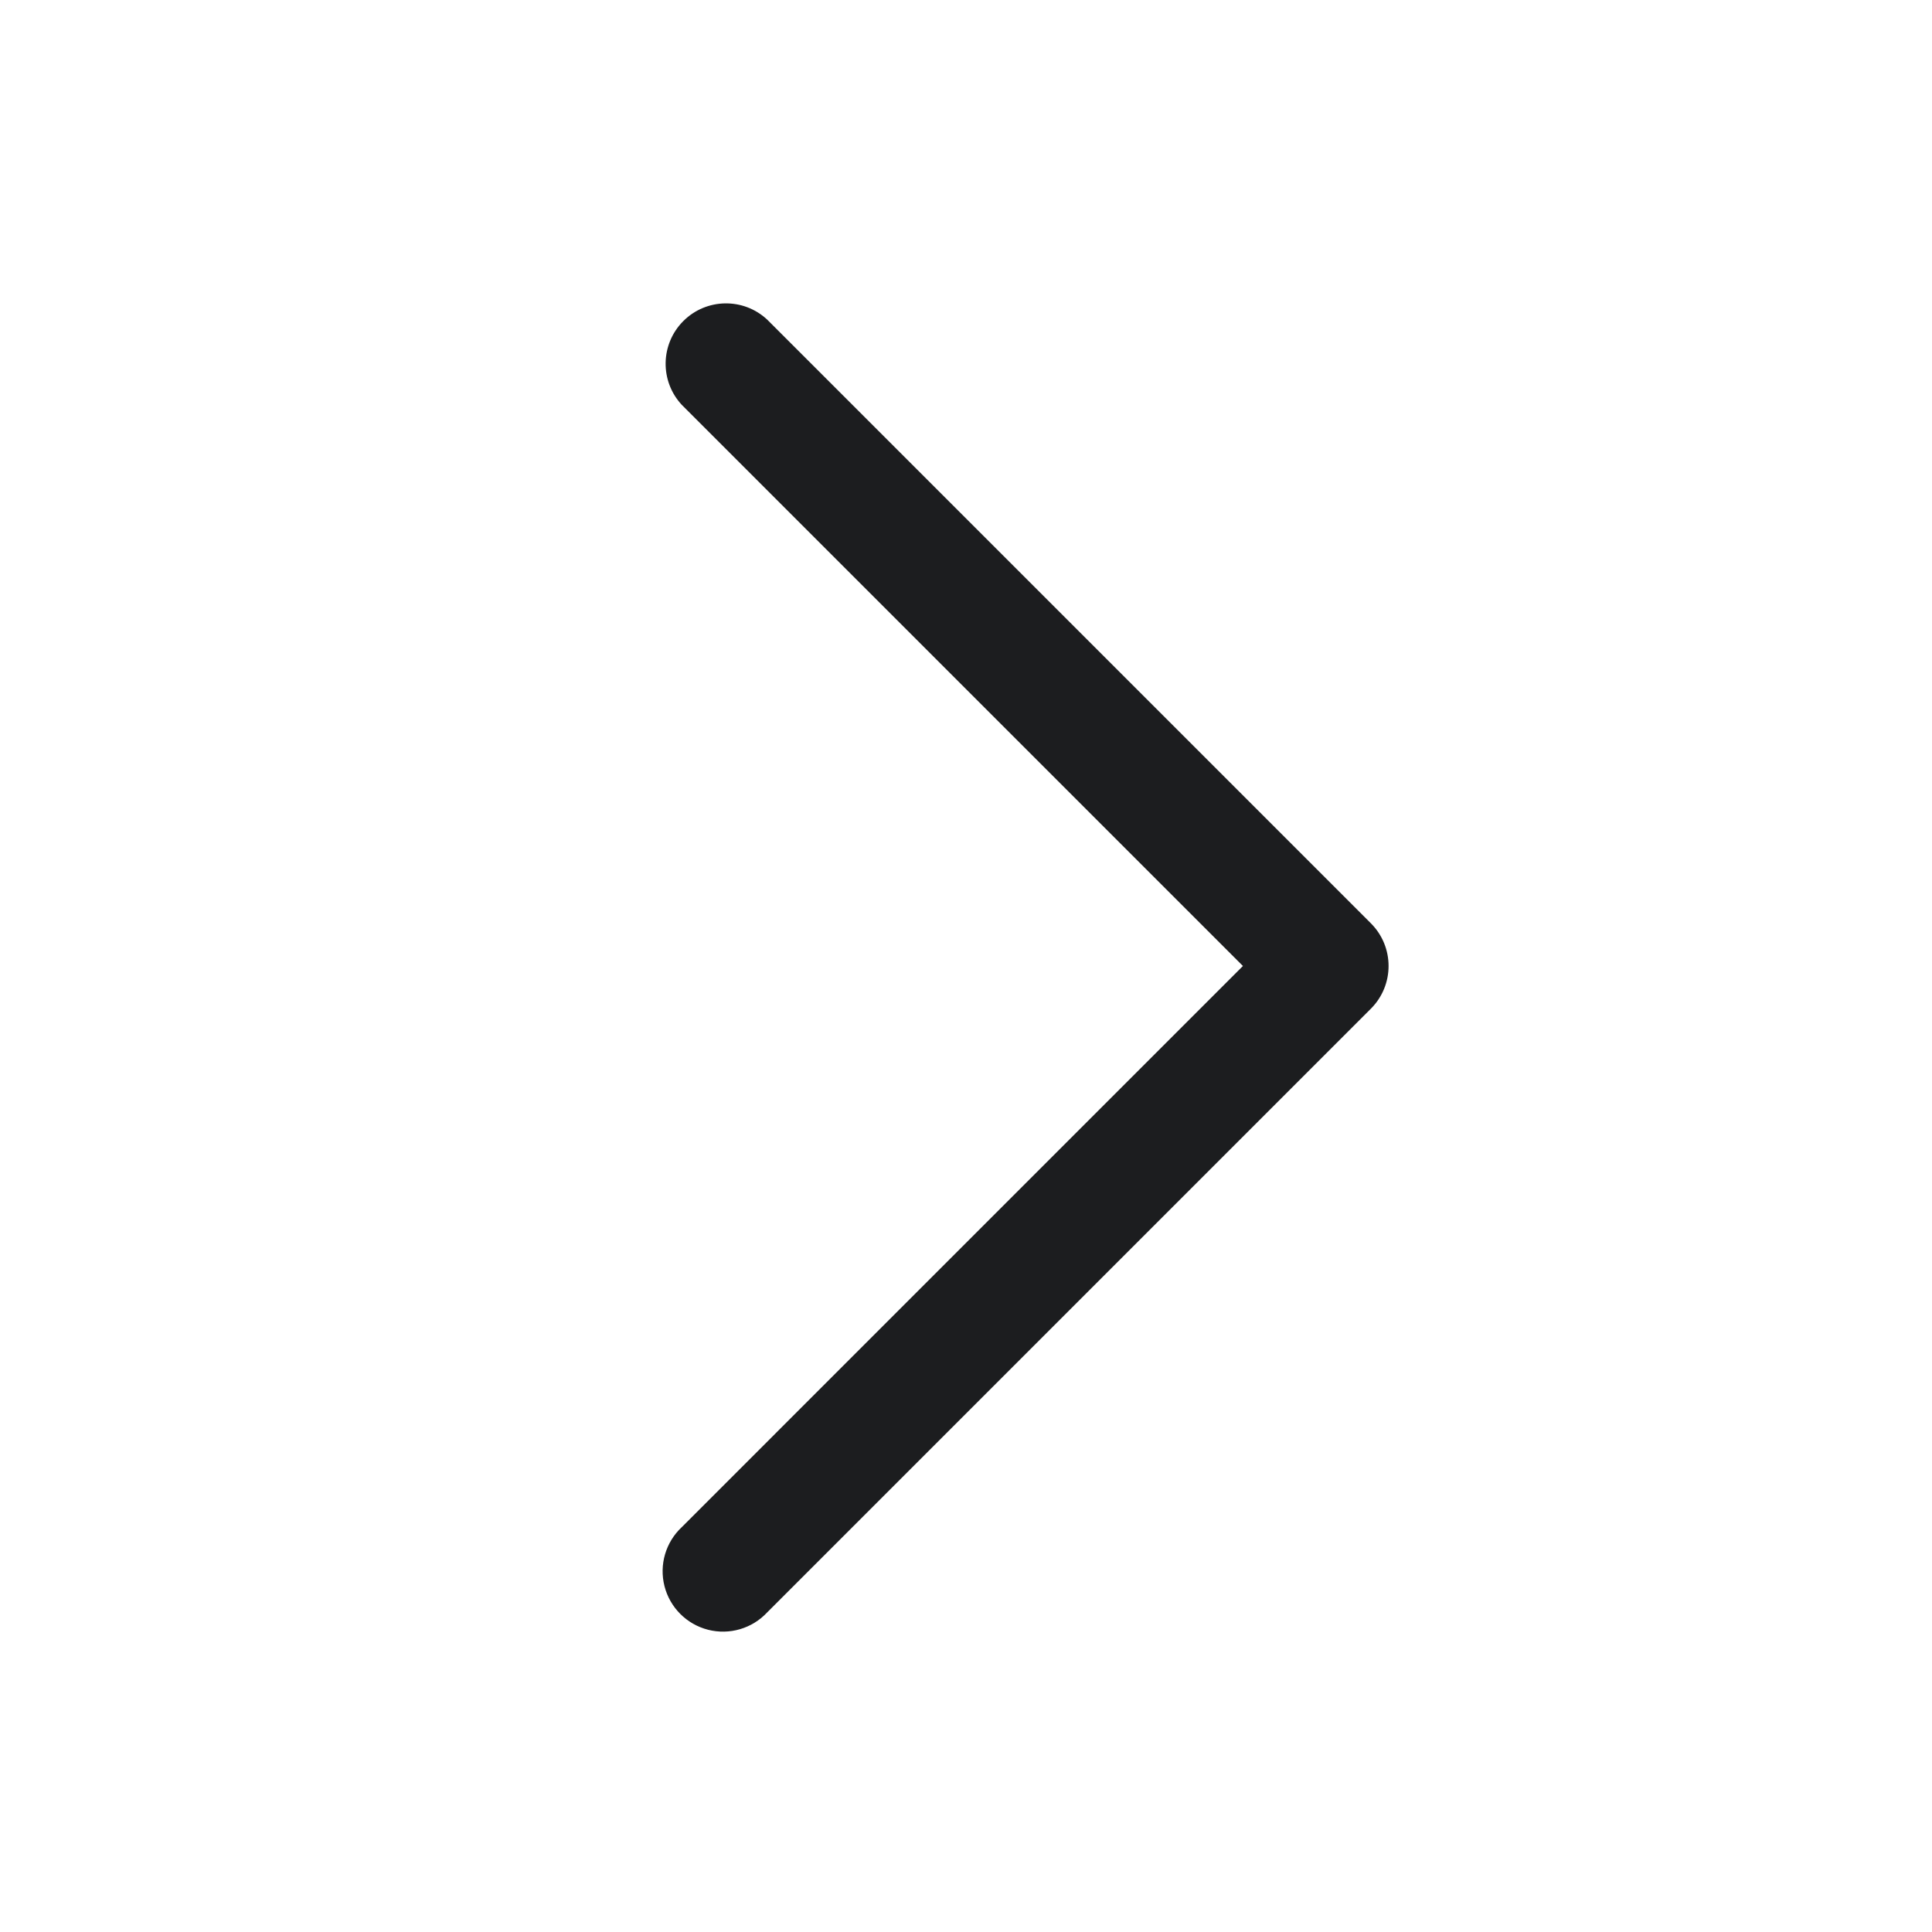
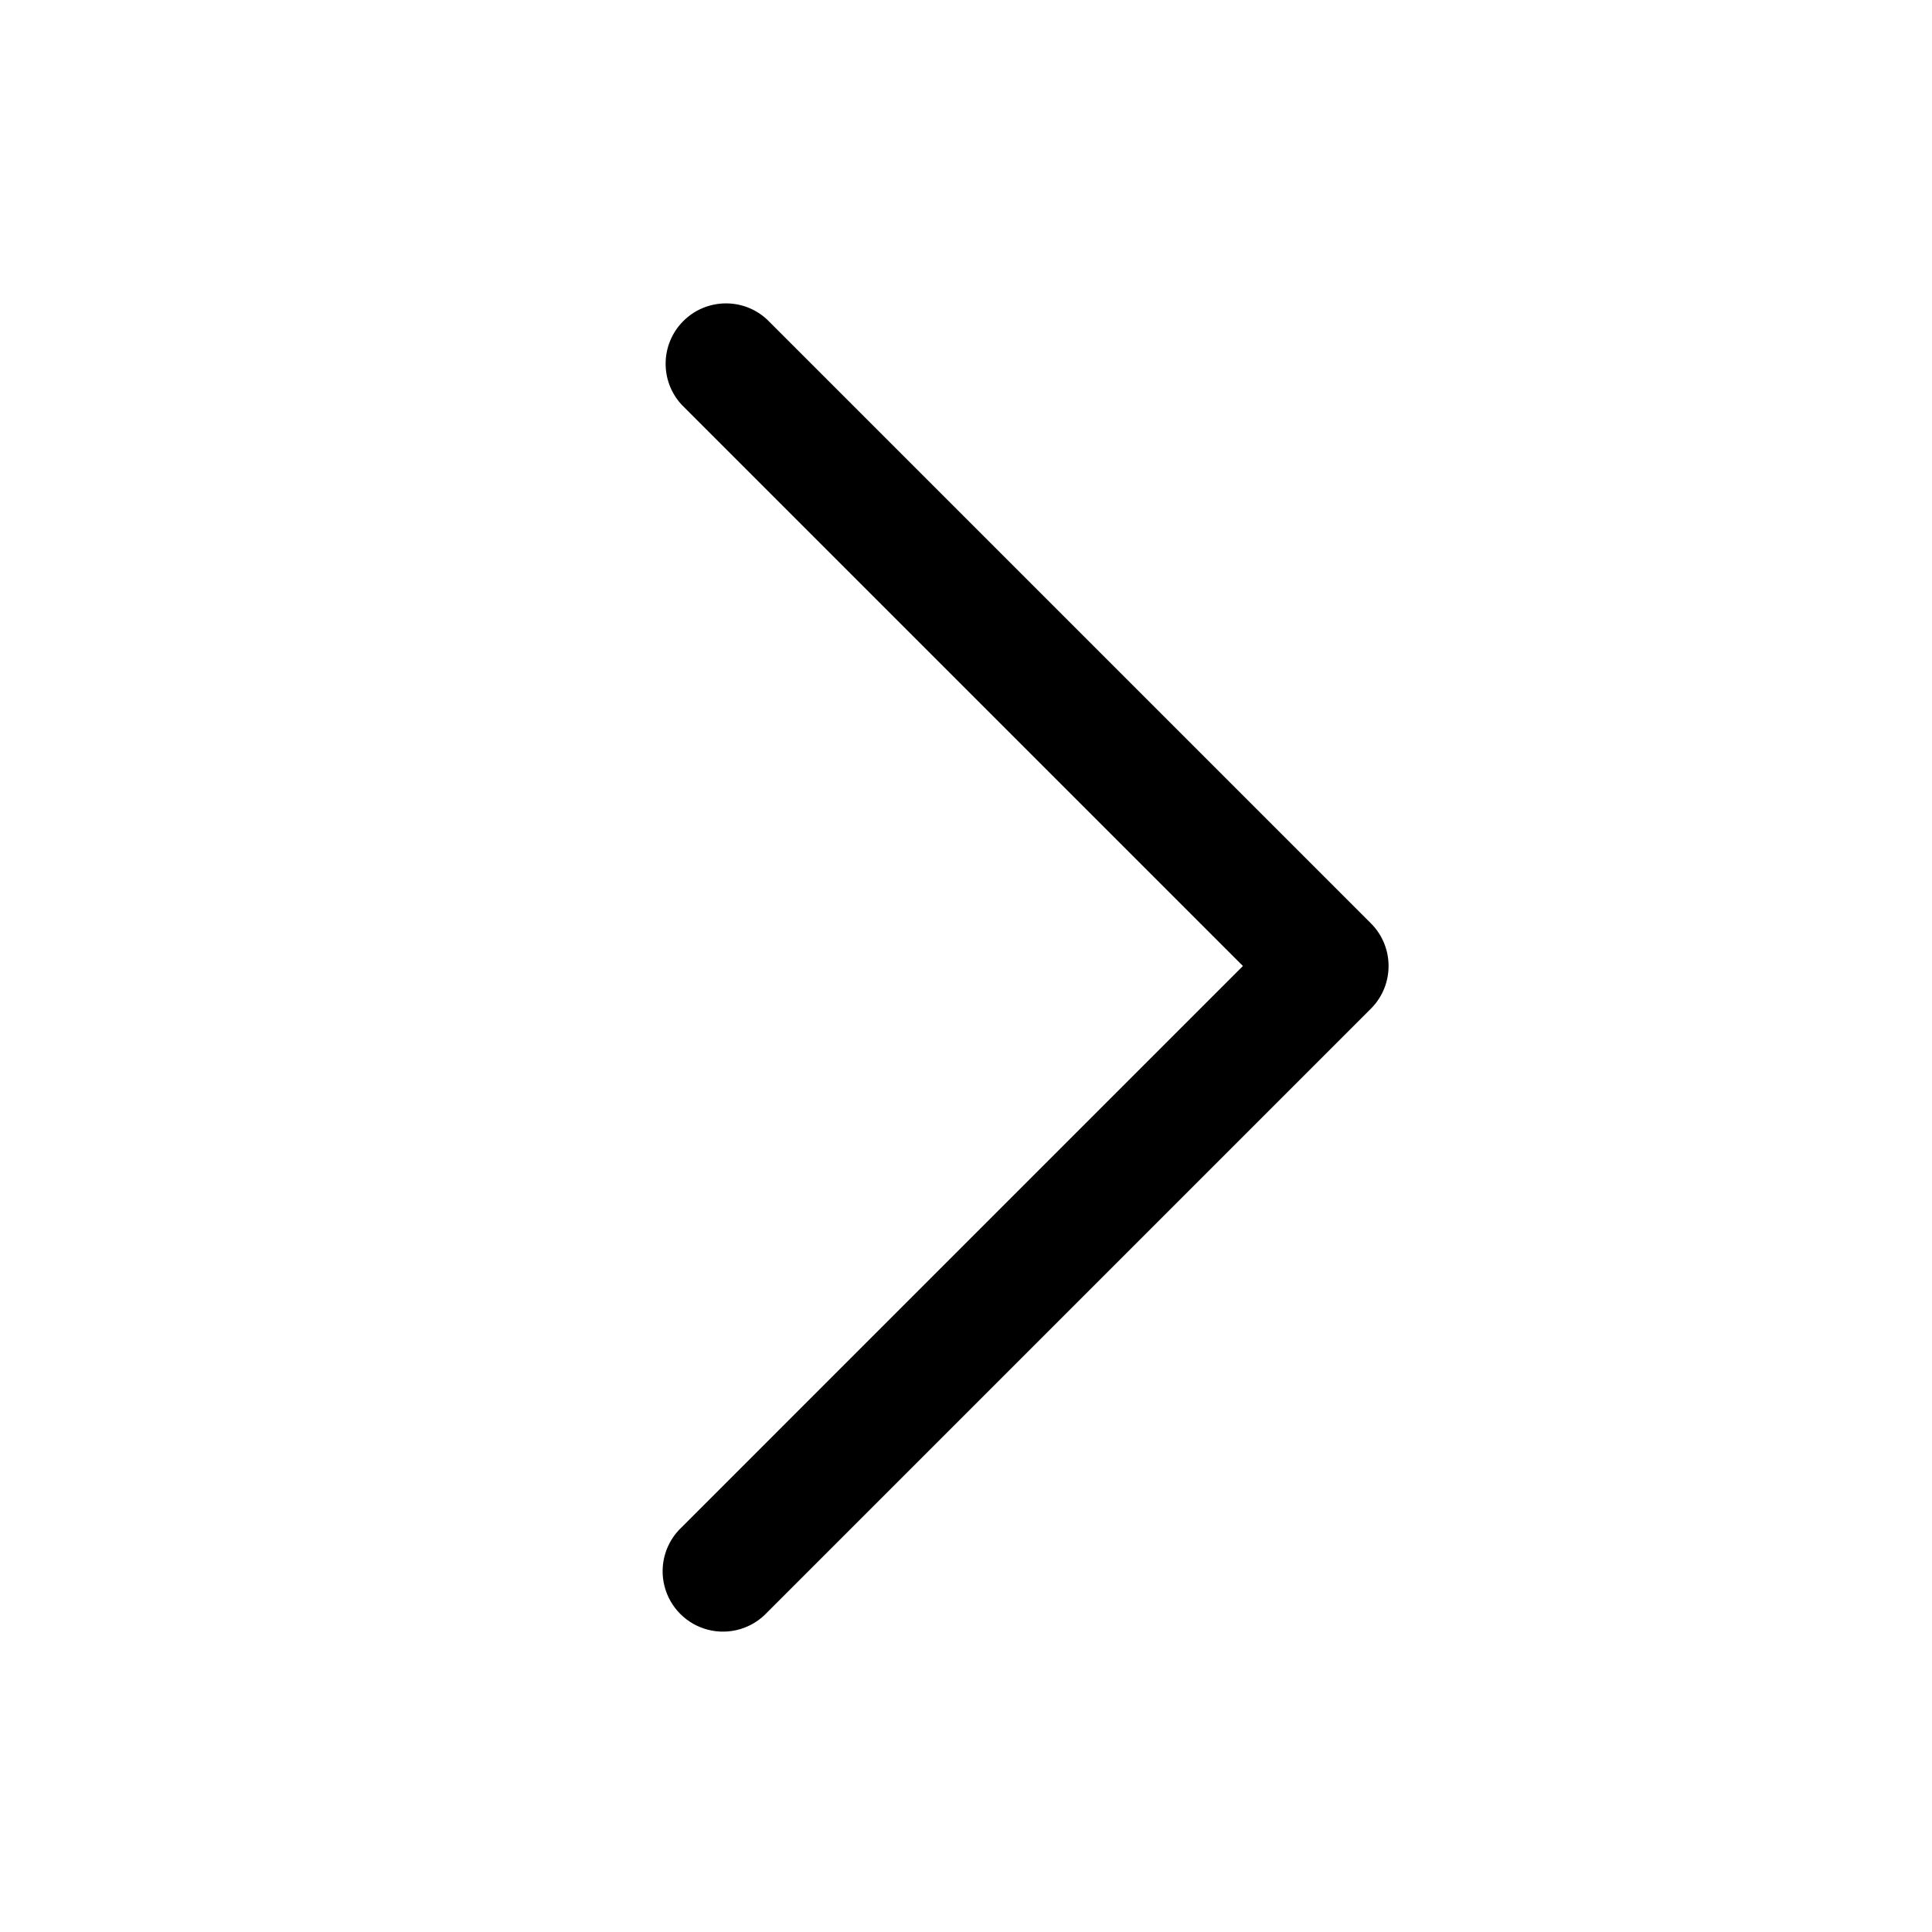
<svg xmlns="http://www.w3.org/2000/svg" width="24" height="24" fill="none" viewBox="0 0 24 24">
-   <path fill="#1C1D1F" d="M9.53 3.97a.75.75 0 0 0-1.06 1.06L15.44 12l-6.97 6.97a.75.75 0 1 0 1.06 1.06l7.5-7.5a.75.75 0 0 0 0-1.06l-7.5-7.5Z" />
+   <path fill="currentColor" d="M9.53 3.97a.75.75 0 0 0-1.06 1.06L15.44 12l-6.97 6.97a.75.75 0 1 0 1.06 1.06l7.5-7.5a.75.75 0 0 0 0-1.06l-7.5-7.5Z" />
</svg>
